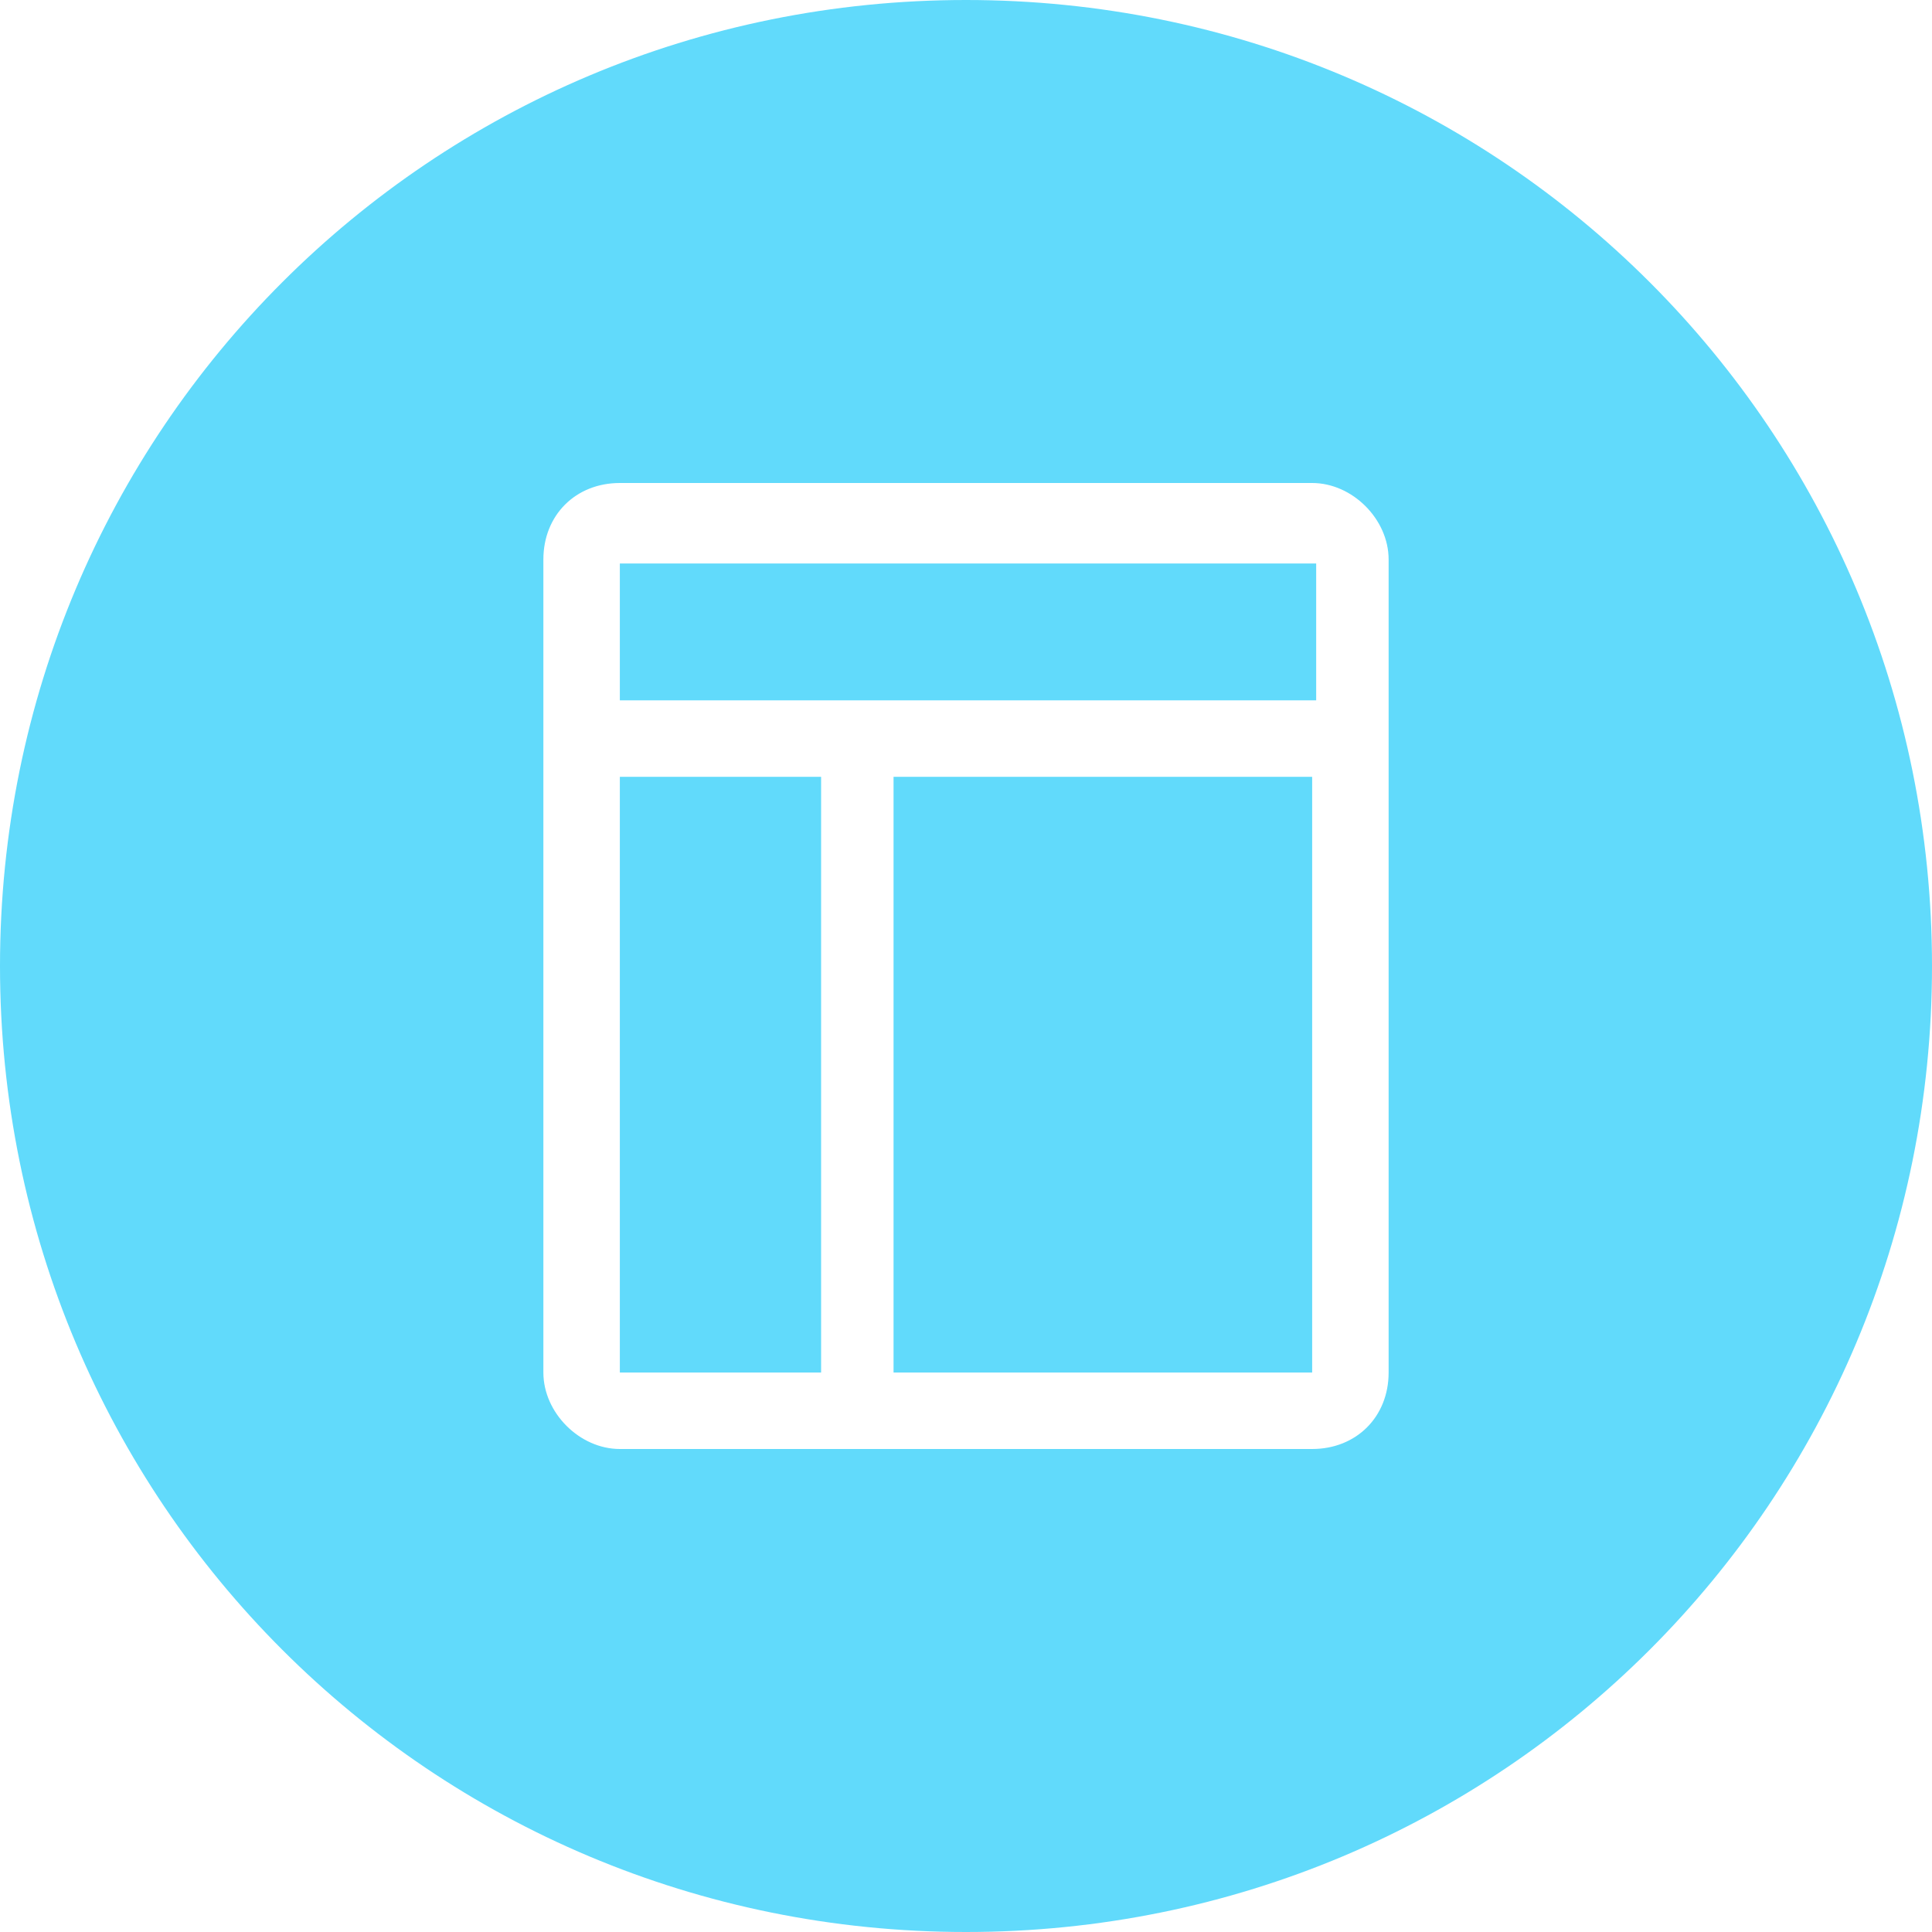
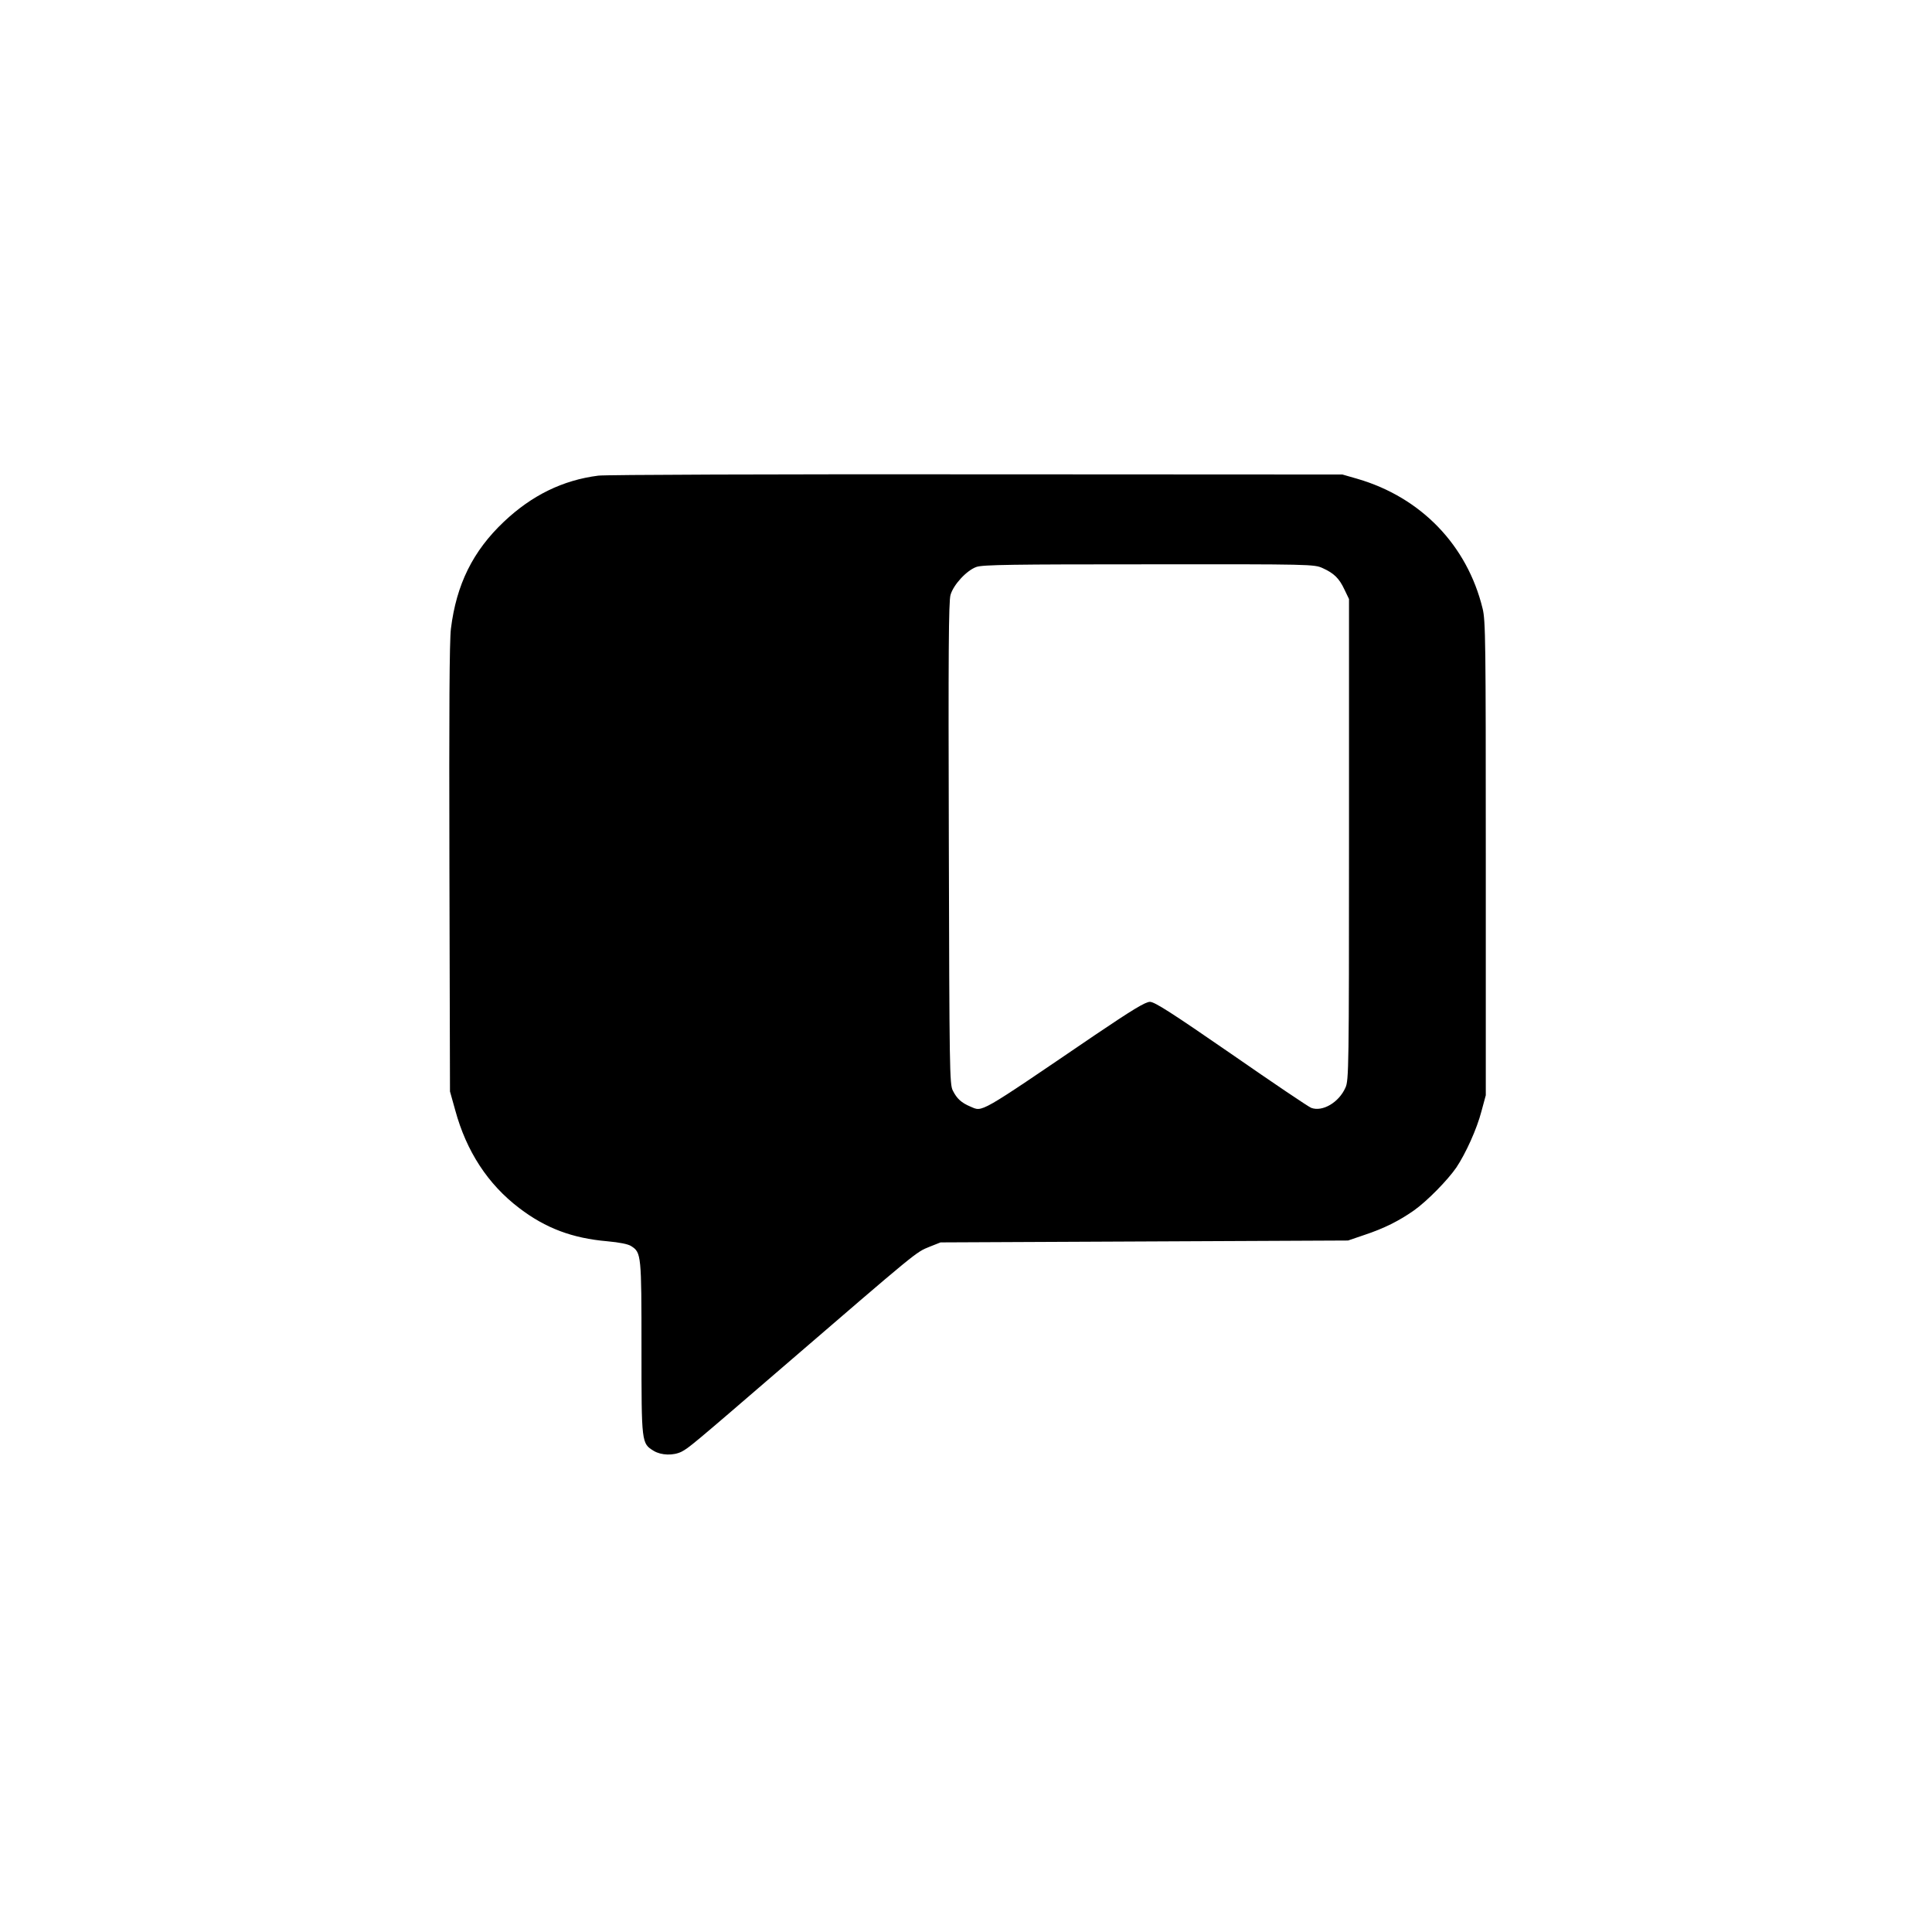
- <svg xmlns="http://www.w3.org/2000/svg" t="1656468723058" class="icon" viewBox="0 0 1024 1024" version="1.1" p-id="3824" width="256" height="256">
-   <defs>
-     <style type="text/css">@font-face { font-family: feedback-iconfont; src: url("//at.alicdn.com/t/font_1031158_u69w8yhxdu.woff2?t=1630033759944") format("woff2"), url("//at.alicdn.com/t/font_1031158_u69w8yhxdu.woff?t=1630033759944") format("woff"), url("//at.alicdn.com/t/font_1031158_u69w8yhxdu.ttf?t=1630033759944") format("truetype"); }
- </style>
-   </defs>
-   <path d="M512 0C228.267 0 0 228.267 0 512s228.267 512 512 512 512-228.267 512-512S795.733 0 512 0z m224 727.467c0 23.467-17.067 40.533-40.533 40.533H328.533c-21.333 0-40.533-19.2-40.533-40.533V296.533c0-23.467 17.067-40.533 40.533-40.533h366.933c21.333 0 40.533 19.2 40.533 40.533v430.933z" fill="#61dafb" p-id="3825" data-spm-anchor-id="a313x.7781069.0.i0" class="" />
-   <path d="M473.6 727.467h221.867V411.733H473.6v315.733zM328.533 727.467h106.667V411.733h-106.667v315.733zM328.533 296.533v74.667h369.067V298.667H328.533z" fill="#61dafb" p-id="3826" data-spm-anchor-id="a313x.7781069.0.i2" class="" />
+ <svg xmlns="http://www.w3.org/2000/svg" version="1.0" width="1024pt" height="1024pt" viewBox="0 0 1024 1024" preserveAspectRatio="xMidYMid meet">
+   <g transform="translate(0,1024) scale(0.1,-0.1)" fill="#000000" stroke="none">
+     <path d="M3171 7719 c-189 -24 -353 -105 -500 -244 -165 -156 -252 -333 -281 -567 -8 -66 -10 -430 -8 -1273 l3 -1180 28 -100 c59 -217 173 -392 339 -518 140 -107 282 -160 467 -176 65 -6 111 -15 127 -26 53 -34 54 -47 54 -541 0 -505 0 -504 65 -544 40 -24 104 -26 148 -4 39 21 52 31 531 444 727 626 709 612 783 642 l58 23 1080 5 1080 5 85 29 c106 35 187 76 265 131 69 49 177 159 224 227 50 75 109 205 133 298 l23 85 0 1255 c0 1152 -1 1261 -17 1325 -82 336 -327 589 -663 687 l-80 23 -1940 1 c-1067 1 -1969 -2 -2004 -7z m3839 -490 c60 -27 88 -54 116 -114 l24 -50 0 -1275 c0 -1212 -1 -1277 -19 -1315 -35 -79 -122 -129 -181 -107 -14 5 -205 134 -424 286 -316 218 -406 276 -431 276 -24 0 -92 -41 -296 -179 -622 -423 -589 -404 -656 -376 -47 20 -71 41 -93 85 -17 33 -18 111 -21 1310 -3 1009 -1 1284 9 1317 16 55 86 130 137 148 33 12 190 14 915 14 860 1 876 0 920 -20z" />
+   </g>
</svg>
